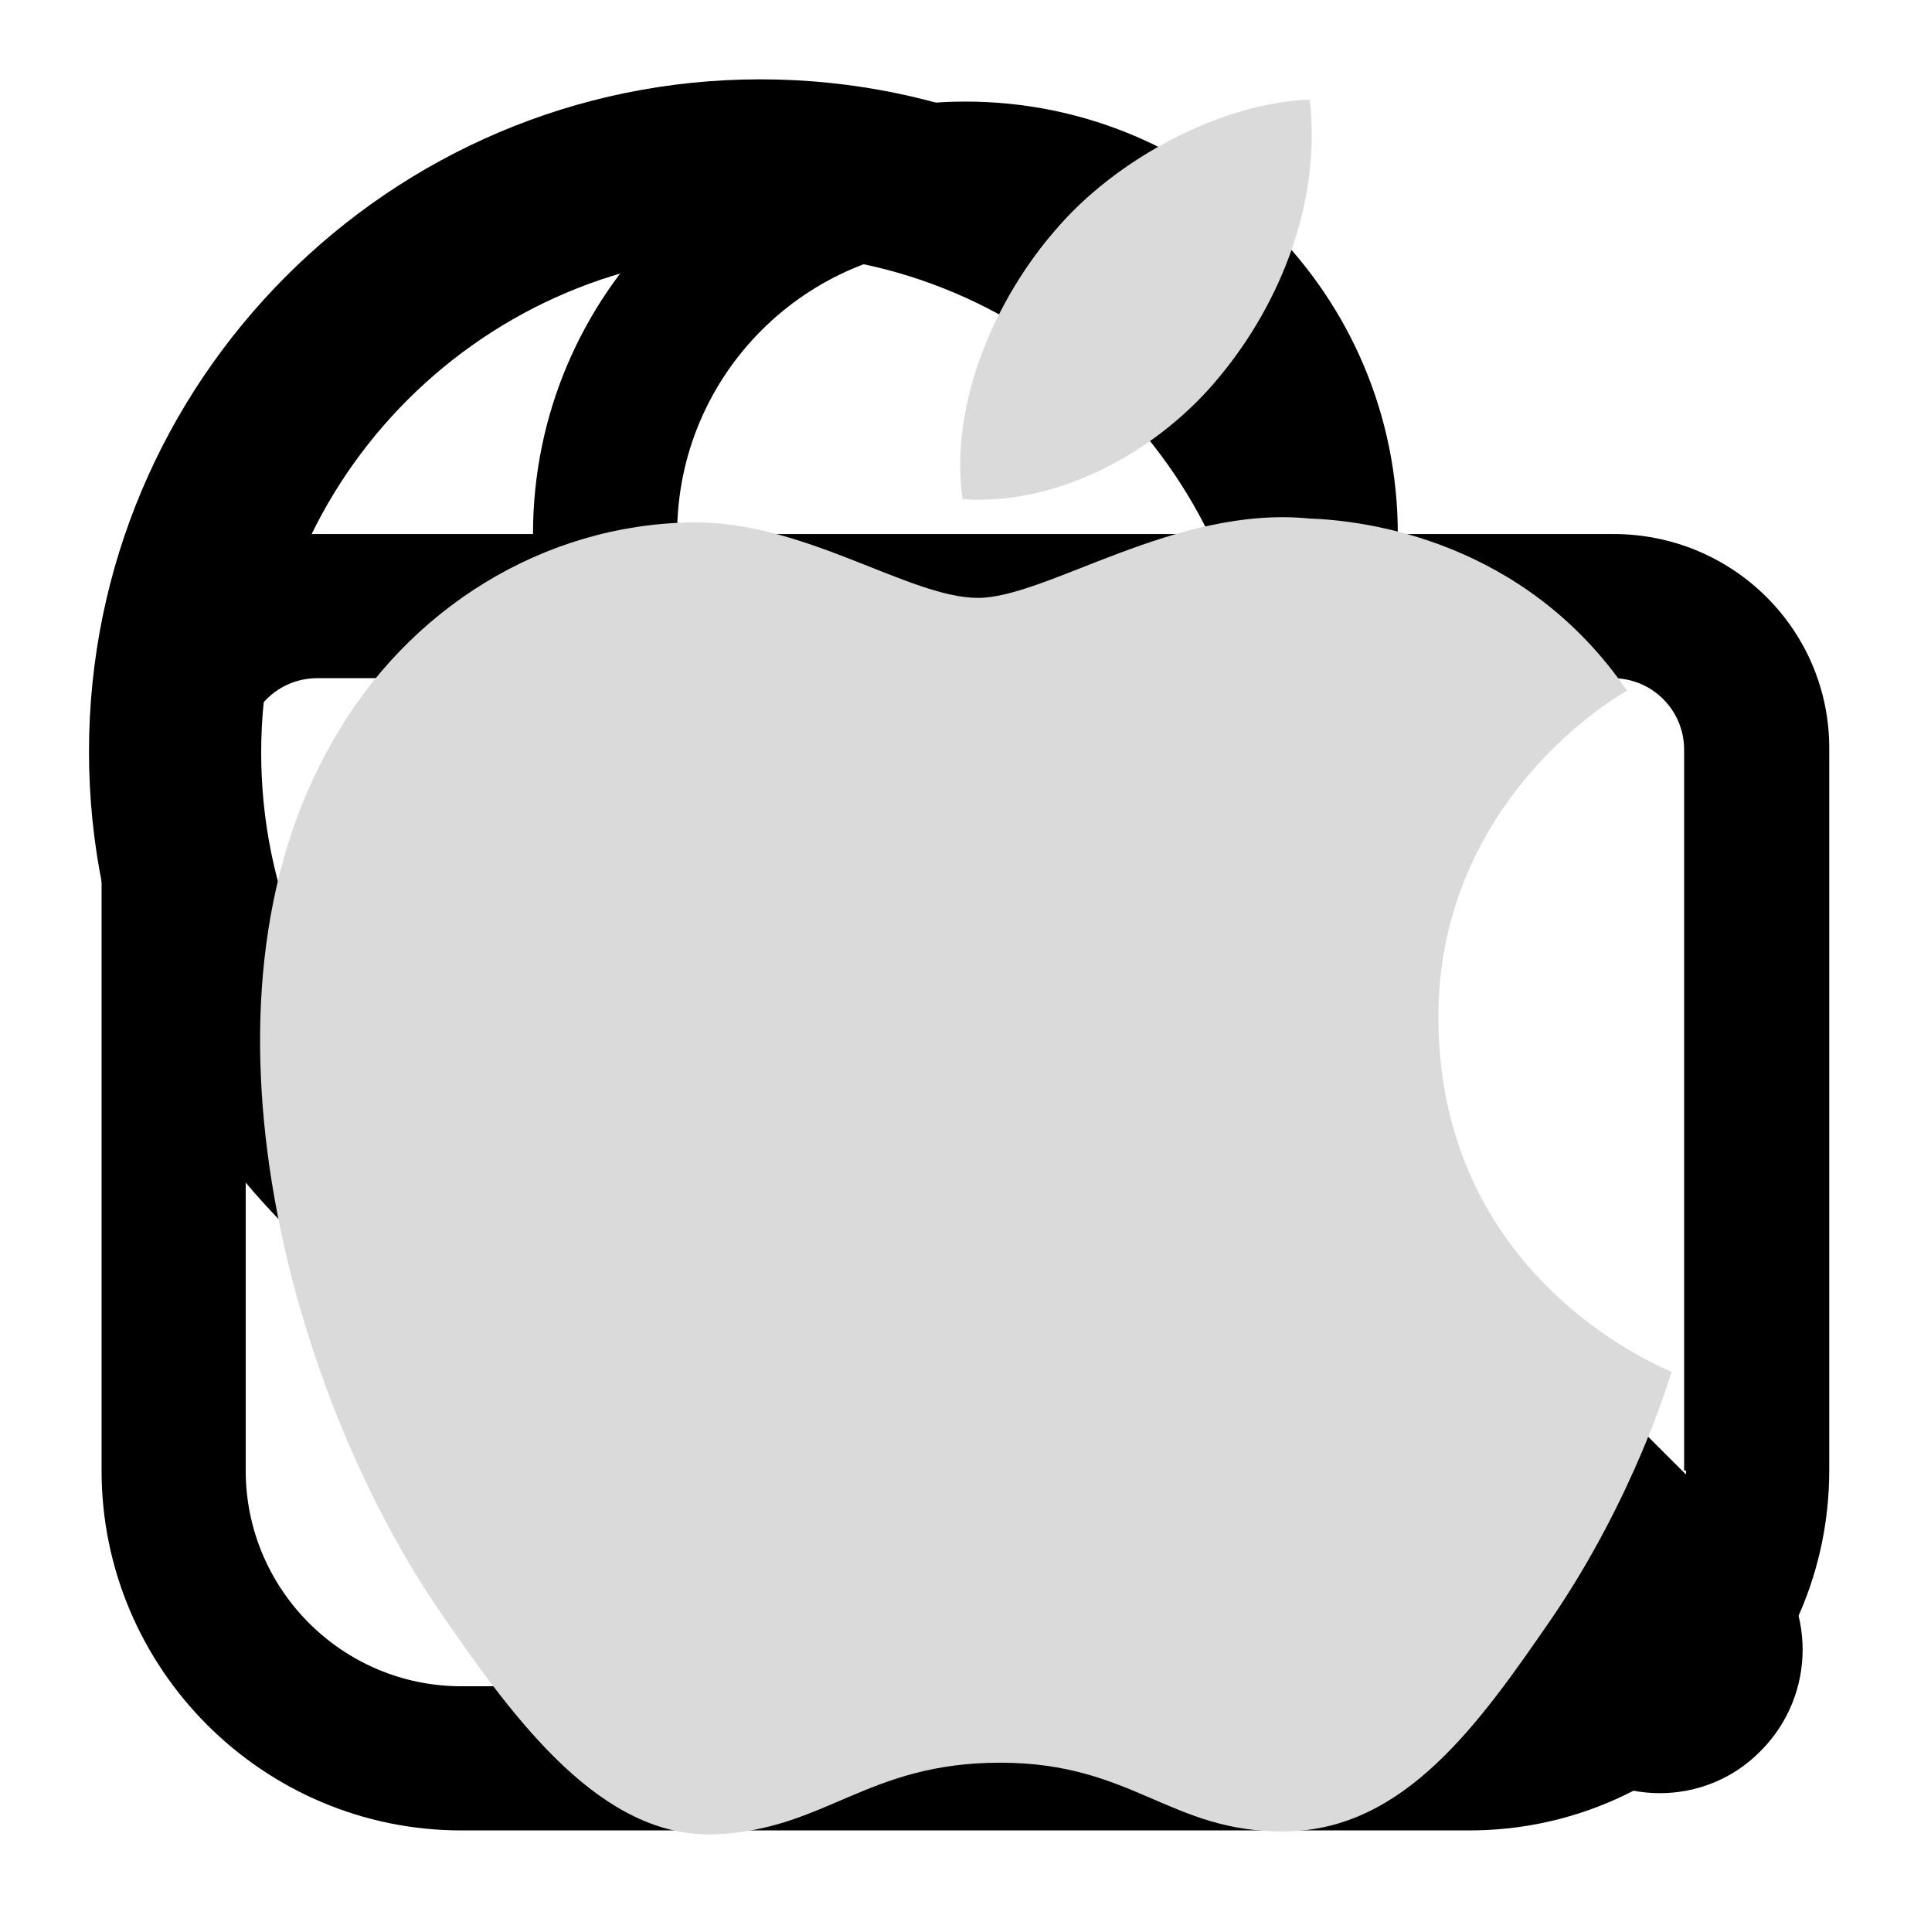
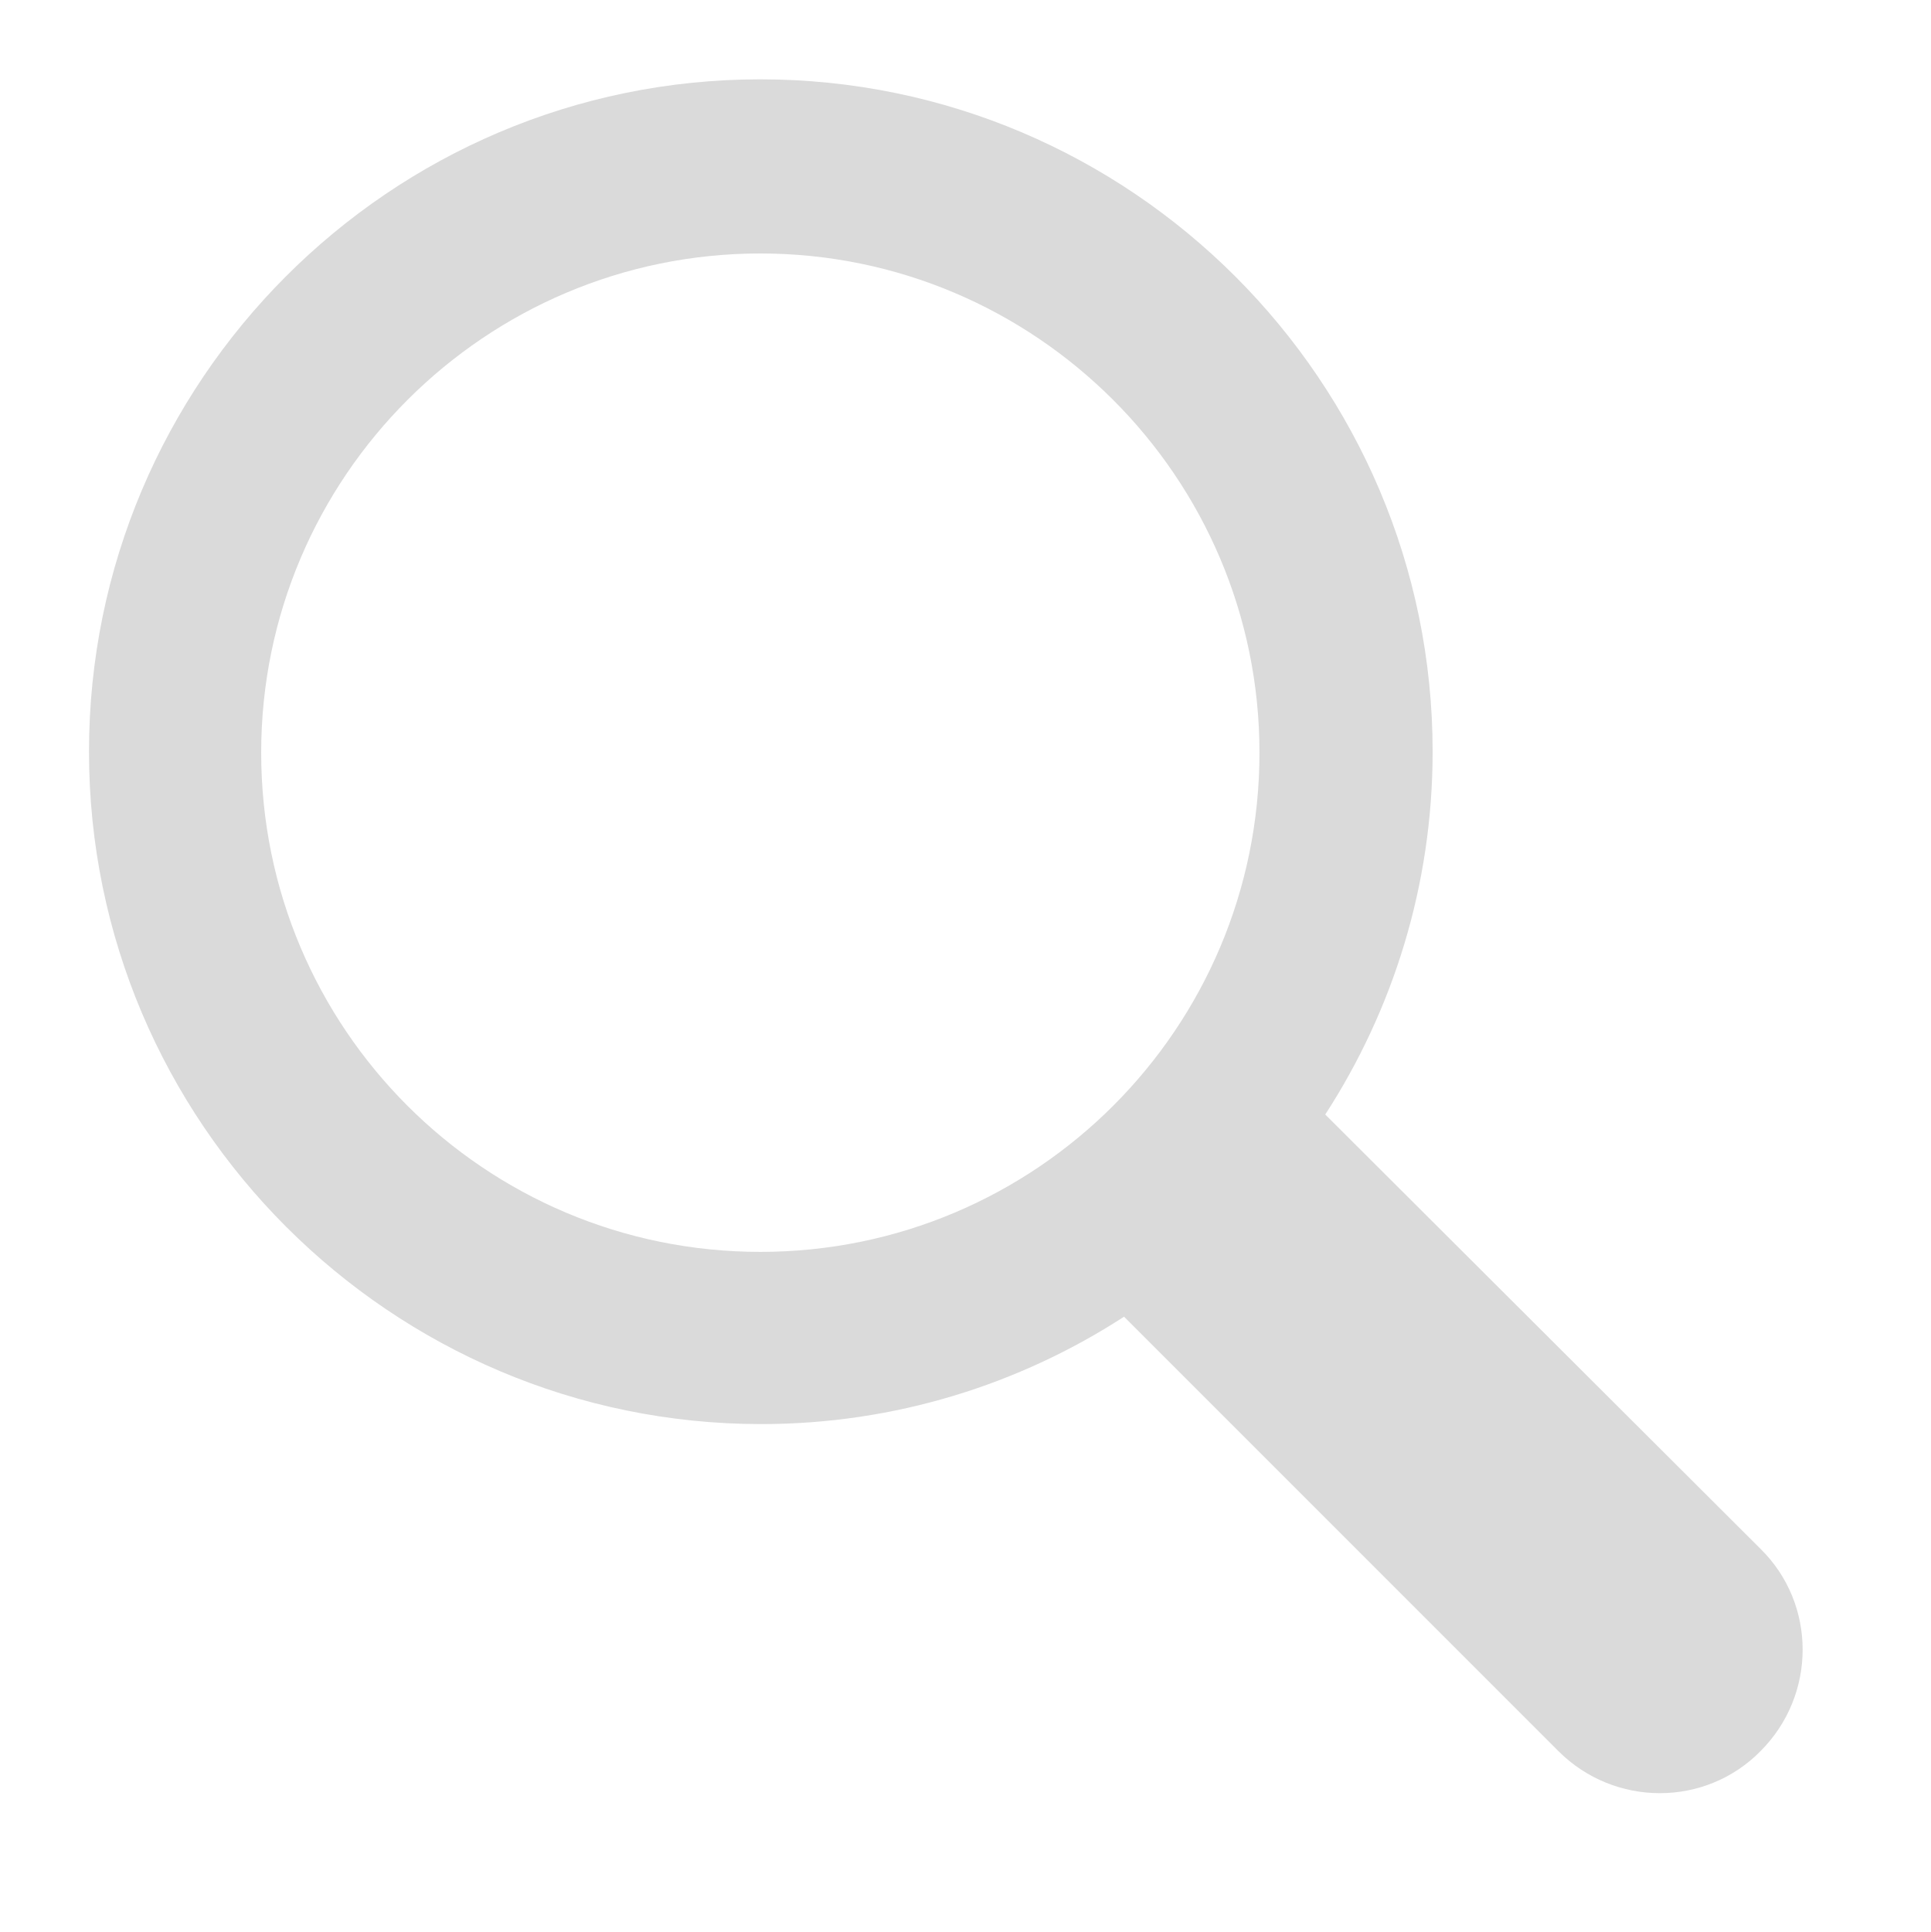
<svg xmlns="http://www.w3.org/2000/svg" version="1.1" id="Layer_1" x="0px" y="0px" viewBox="0 0 199.6 199.7" style="enable-background:new 0 0 199.6 199.7;" xml:space="preserve">
  <style type="text/css">
	.st0{fill:#DADADA;}
+ 	.st1{display:none;fill:#DADADA;}
+ 	.st2{display:none;}
+ 	.st3{display:inline;fill:#DADADA;}
</style>
-   <path d="M78.6,8.2C40.3,8.2,9.2,39.4,9.2,77.7s31.2,69.5,69.5,69.5c13.8,0,26.7-4.1,37.5-11.1l44.9,44.9c5.8,5.8,15.2,5.8,20.9,0  c5.8-5.8,5.8-15.2,0-20.9L137,115.2c7-10.8,11.1-23.7,11.1-37.5C148.1,39.4,116.9,8.2,78.6,8.2z M78.6,26.2  c28.4,0,51.6,23.1,51.6,51.6s-23.1,51.6-51.6,51.6s-51.6-23.1-51.6-51.6S50.2,26.2,78.6,26.2z" />
-   <path d="M166.8,55.2h-22.3c0-24.7-20-44.7-44.7-44.7s-44.7,20-44.7,44.7H32.8c-12.3,0-22.3,10-22.3,22.3V152  c0,20.5,16.7,37.2,37.2,37.2h104.2c20.5,0,37.2-16.7,37.2-37.2V77.5C189.2,65.2,179.2,55.2,166.8,55.2z M99.8,25.4  c16.4,0,29.8,13.3,29.8,29.8H70C70,38.7,83.4,25.4,99.8,25.4z M174.3,152c0,12.3-10,22.3-22.3,22.3H47.7c-12.3,0-22.3-10-22.3-22.3  V77.5c0-4.1,3.3-7.4,7.4-7.4h22.3V85c0,4.1,3.3,7.4,7.4,7.4S70,89.1,70,85V70.1h59.6V85c0,4.1,3.3,7.4,7.4,7.4  c4.1,0,7.4-3.3,7.4-7.4V70.1h22.3c4.1,0,7.4,3.3,7.4,7.4V152z" />
-   <g>
-     <path class="st0" d="M148.7,105.5c0.2,27.1,23.8,36.1,24.1,36.3c-0.2,0.6-3.8,12.9-12.4,25.5c-7.5,10.9-15.2,21.8-27.4,22   c-12,0.2-15.8-7.1-29.6-7.1s-18,6.9-29.4,7.4c-11.8,0.5-20.8-11.8-28.3-22.7c-15.4-22.2-27.1-62.9-11.3-90.3   C42.2,62.8,56.3,54.2,71.5,54c11.6-0.2,22.5,7.8,29.6,7.8c7.1,0,20.4-9.6,34.3-8.2c5.9,0.2,22.2,2.3,32.8,17.8   C167.2,71.9,148.5,82.8,148.7,105.5 M126.1,38.9c6.3-7.6,10.5-18.1,9.3-28.6c-9,0.3-20,6-26.4,13.6c-5.8,6.7-10.9,17.4-9.5,27.7   C109.6,52.3,119.9,46.5,126.1,38.9" />
+   <path class="st0" d="M78.6,8.2C40.3,8.2,9.2,39.4,9.2,77.7s31.2,69.5,69.5,69.5c13.8,0,26.7-4.1,37.5-11.1l44.9,44.9  c5.8,5.8,15.2,5.8,20.9,0c5.8-5.8,5.8-15.2,0-20.9l-45-44.9c7-10.8,11.1-23.7,11.1-37.5C148.1,39.4,116.9,8.2,78.6,8.2z M78.6,26.2  c28.4,0,51.6,23.1,51.6,51.6s-23.1,51.6-51.6,51.6S27,106.3,27,77.8S50.2,26.2,78.6,26.2z" />
+   <path class="st1" d="M166.8,55.2h-22.3c0-24.7-20-44.7-44.7-44.7s-44.7,20-44.7,44.7H32.8c-12.3,0-22.3,10-22.3,22.3V152  c0,20.5,16.7,37.2,37.2,37.2h104.2c20.5,0,37.2-16.7,37.2-37.2V77.5C189.2,65.2,179.2,55.2,166.8,55.2z M99.8,25.4  c16.4,0,29.8,13.3,29.8,29.8H70C70,38.7,83.4,25.4,99.8,25.4z M174.3,152c0,12.3-10,22.3-22.3,22.3H47.7c-12.3,0-22.3-10-22.3-22.3  V77.5c0-4.1,3.3-7.4,7.4-7.4h22.3V85c0,4.1,3.3,7.4,7.4,7.4S70,89.1,70,85V70.1h59.6V85c0,4.1,3.3,7.4,7.4,7.4  c4.1,0,7.4-3.3,7.4-7.4V70.1h22.3c4.1,0,7.4,3.3,7.4,7.4V152H174.3z" />
+   <g class="st2">
+     <path class="st3" d="M148.7,105.5c0.2,27.1,23.8,36.1,24.1,36.3c-0.2,0.6-3.8,12.9-12.4,25.5c-7.5,10.9-15.2,21.8-27.4,22   c-12,0.2-15.8-7.1-29.6-7.1s-18,6.9-29.4,7.4c-11.8,0.5-20.8-11.8-28.3-22.7C30.3,144.7,18.6,104,34.4,76.6   C42.2,62.8,56.3,54.2,71.5,54c11.6-0.2,22.5,7.8,29.6,7.8s20.4-9.6,34.3-8.2c5.9,0.2,22.2,2.3,32.8,17.8   C167.2,71.9,148.5,82.8,148.7,105.5 M126.1,38.9c6.3-7.6,10.5-18.1,9.3-28.6c-9,0.3-20,6-26.4,13.6c-5.8,6.7-10.9,17.4-9.5,27.7   C109.6,52.3,119.9,46.5,126.1,38.9" />
  </g>
</svg>
